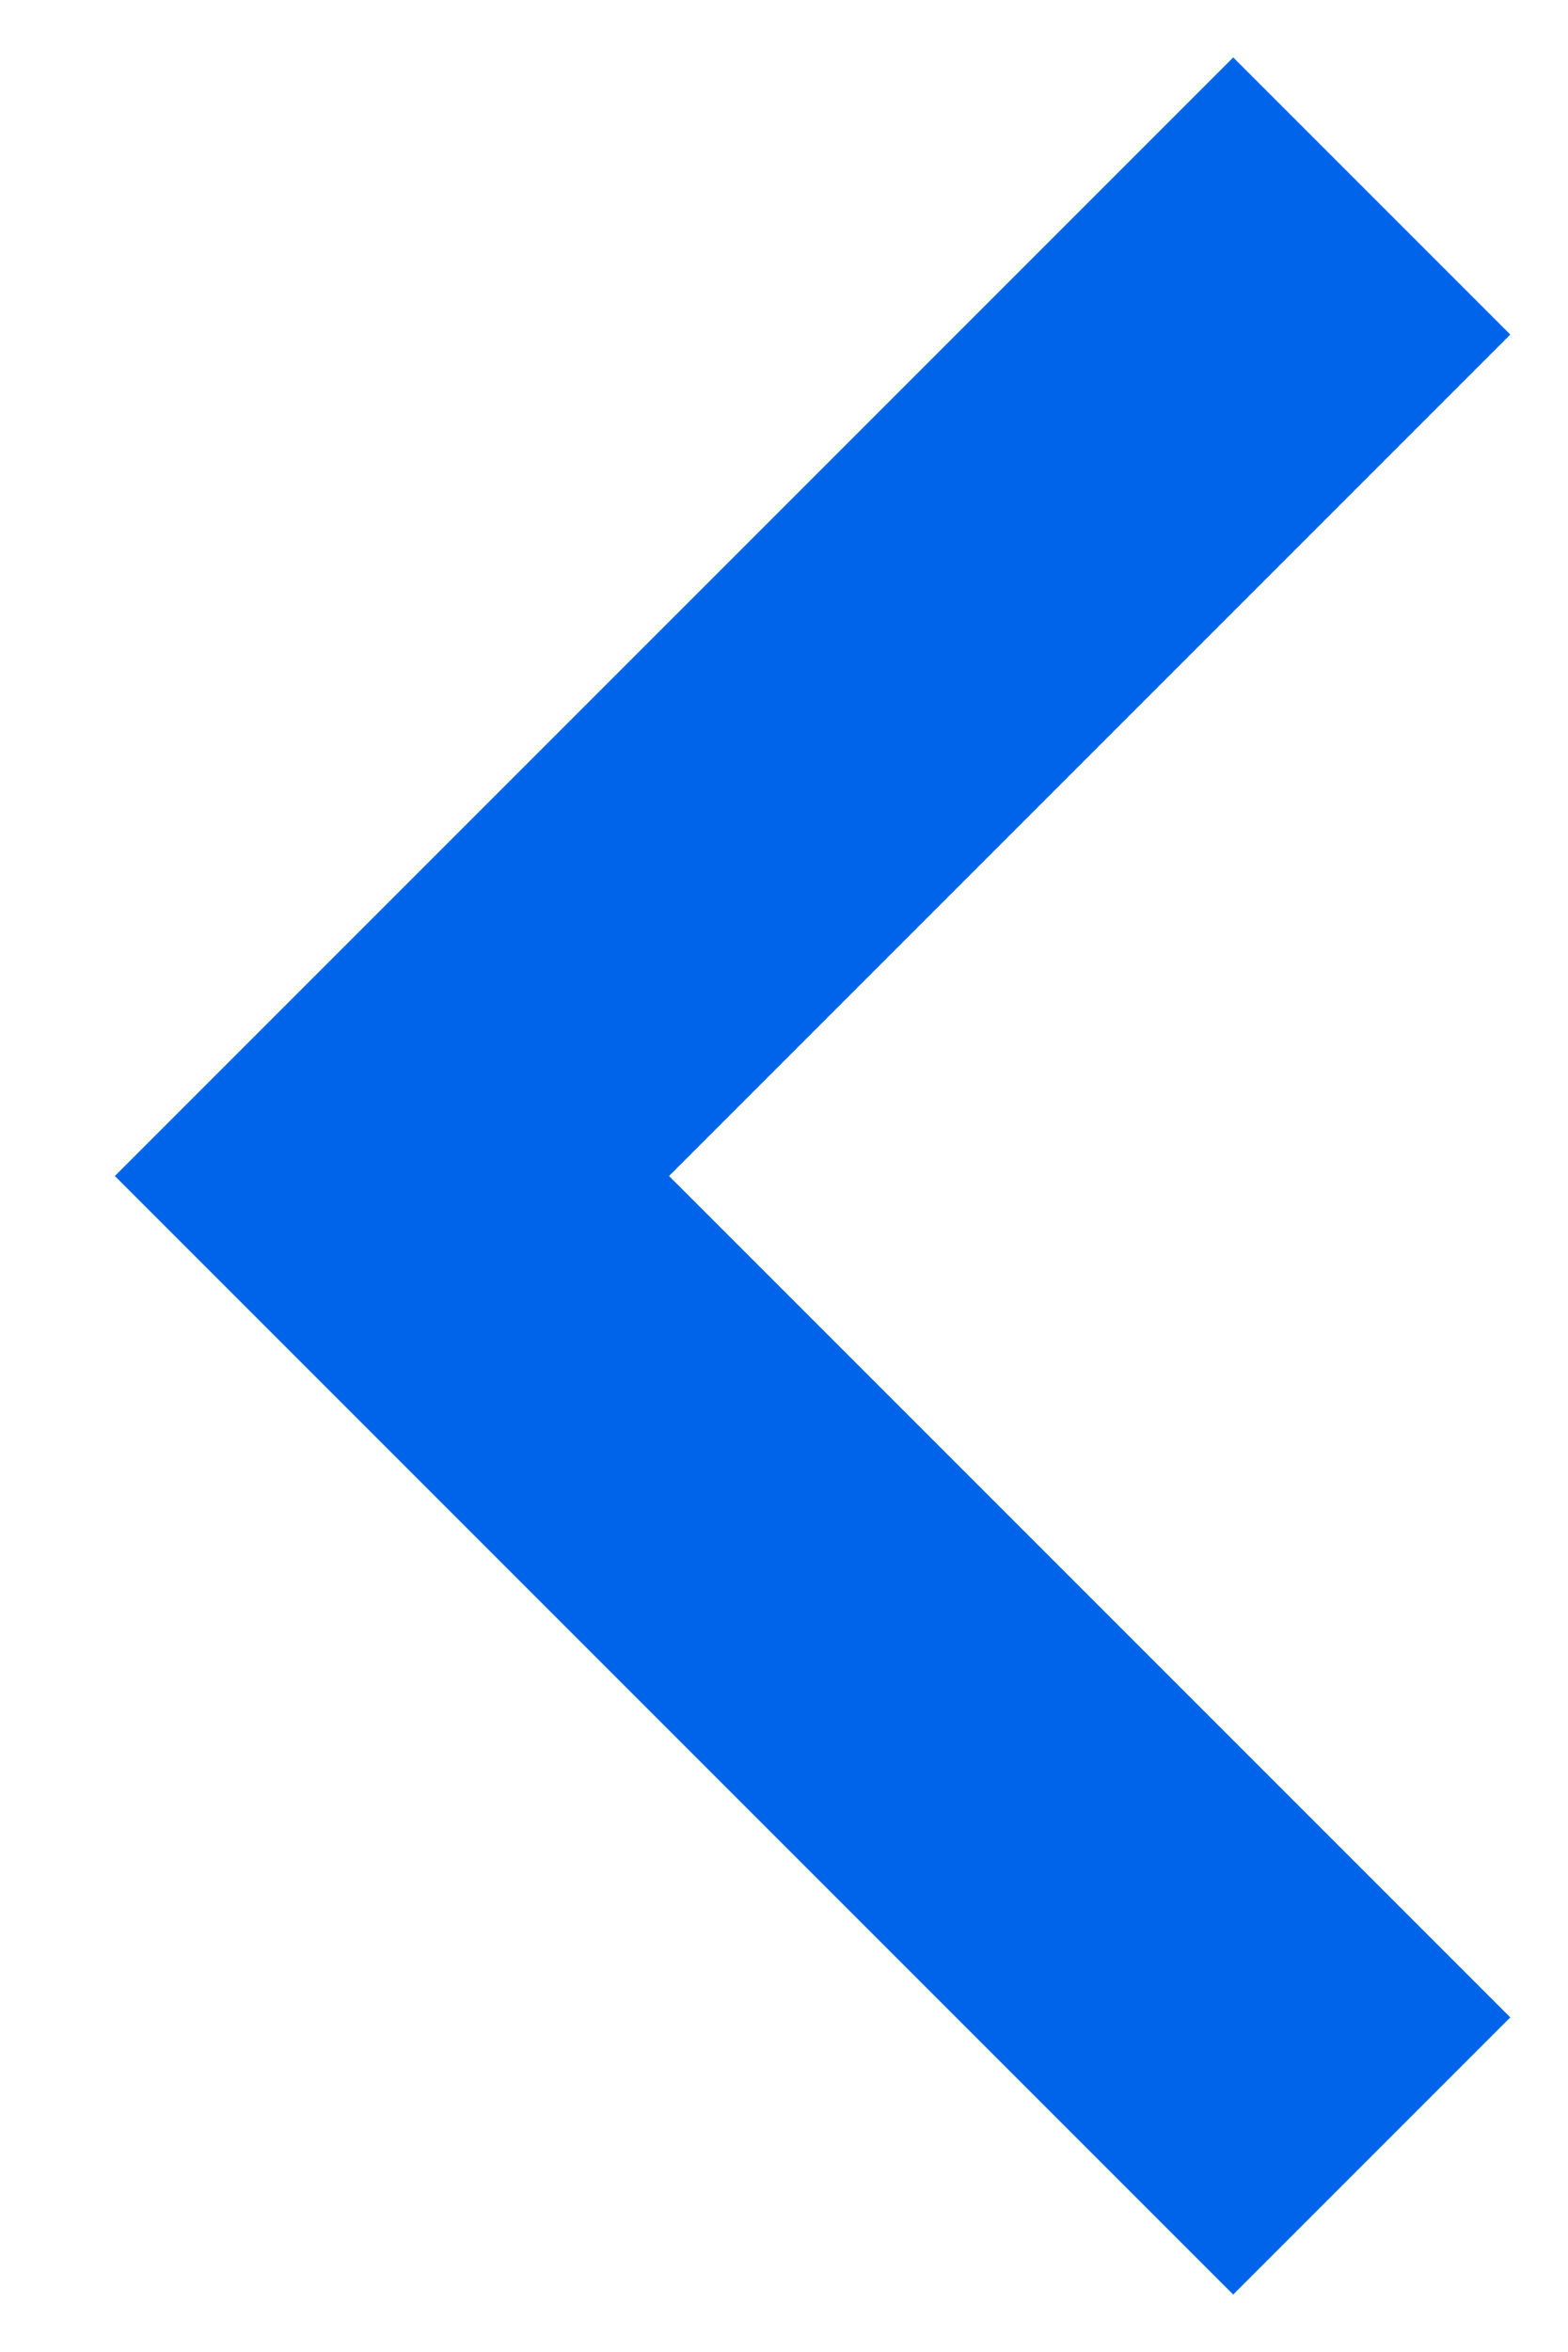
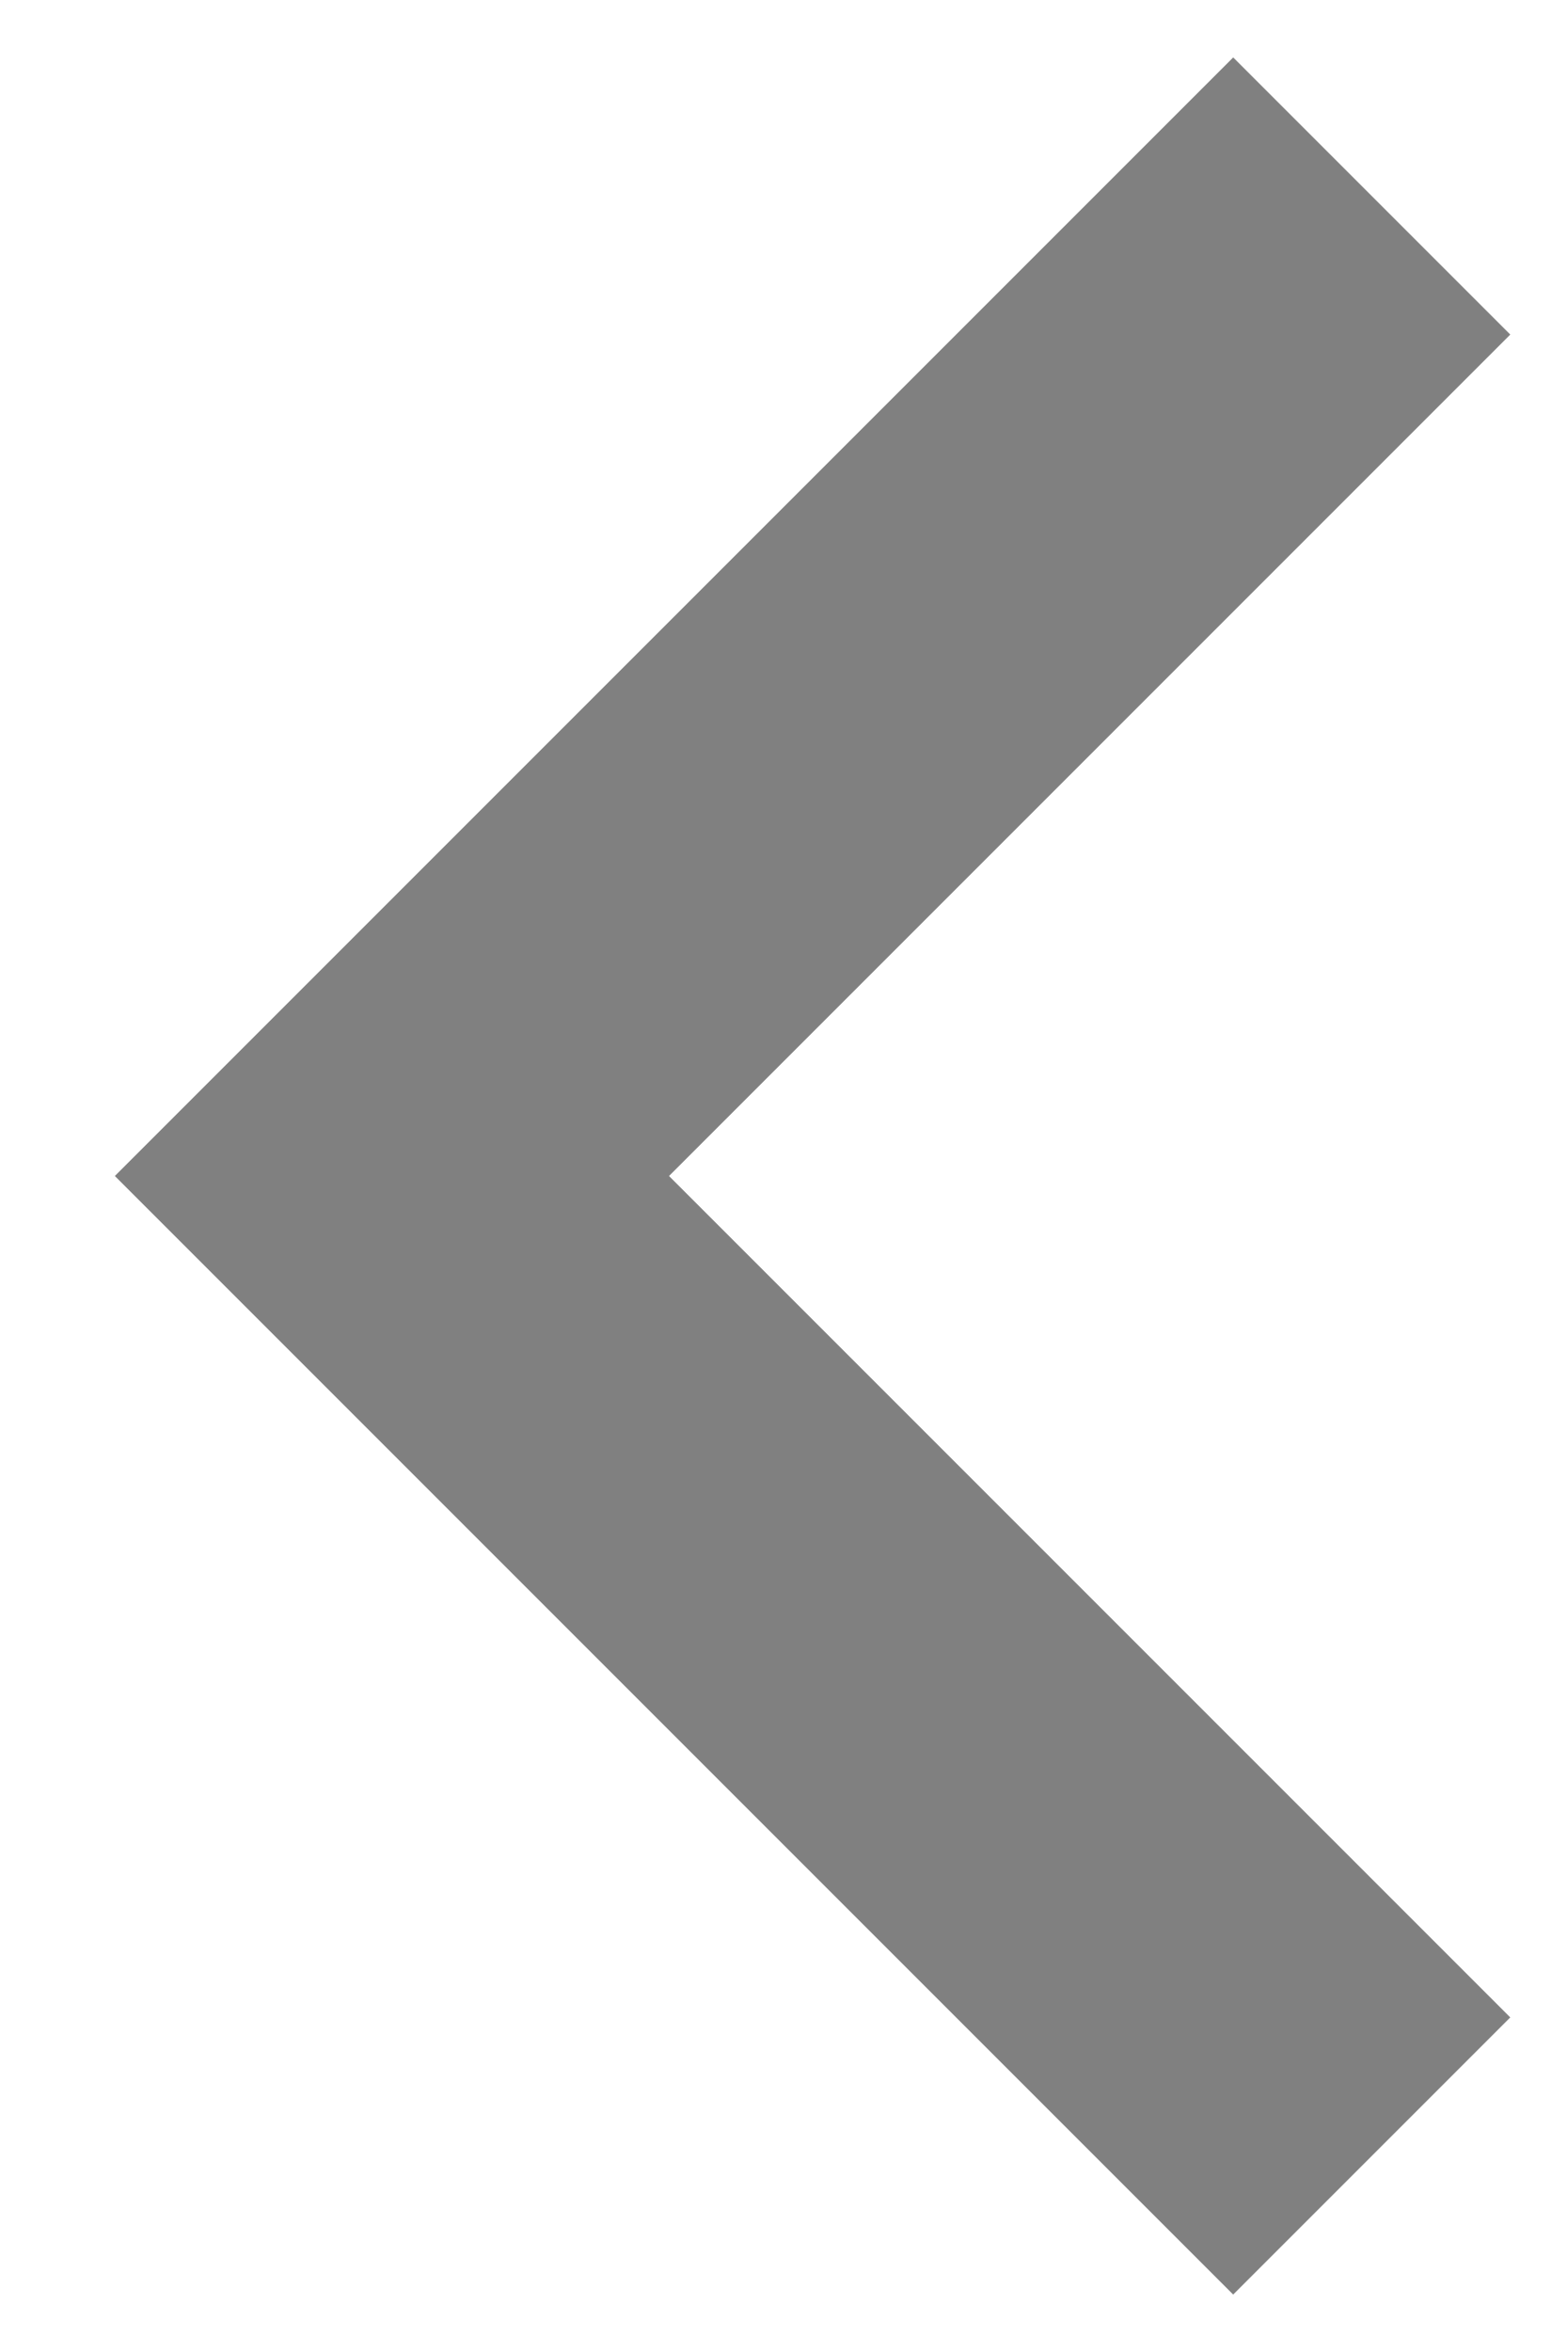
<svg xmlns="http://www.w3.org/2000/svg" width="8" height="12" viewBox="0 0 8 12" fill="none">
-   <path fill-rule="evenodd" clip-rule="evenodd" d="M3.414 6L7.707 1.707L6.293 0.293L0.586 6L6.293 11.707L7.707 10.293L3.414 6Z" fill="#0064EB" />
+   <path fill-rule="evenodd" clip-rule="evenodd" d="M3.414 6L7.707 1.707L6.293 0.293L0.586 6L6.293 11.707L7.707 10.293L3.414 6Z" fill="#808080" />
</svg>
